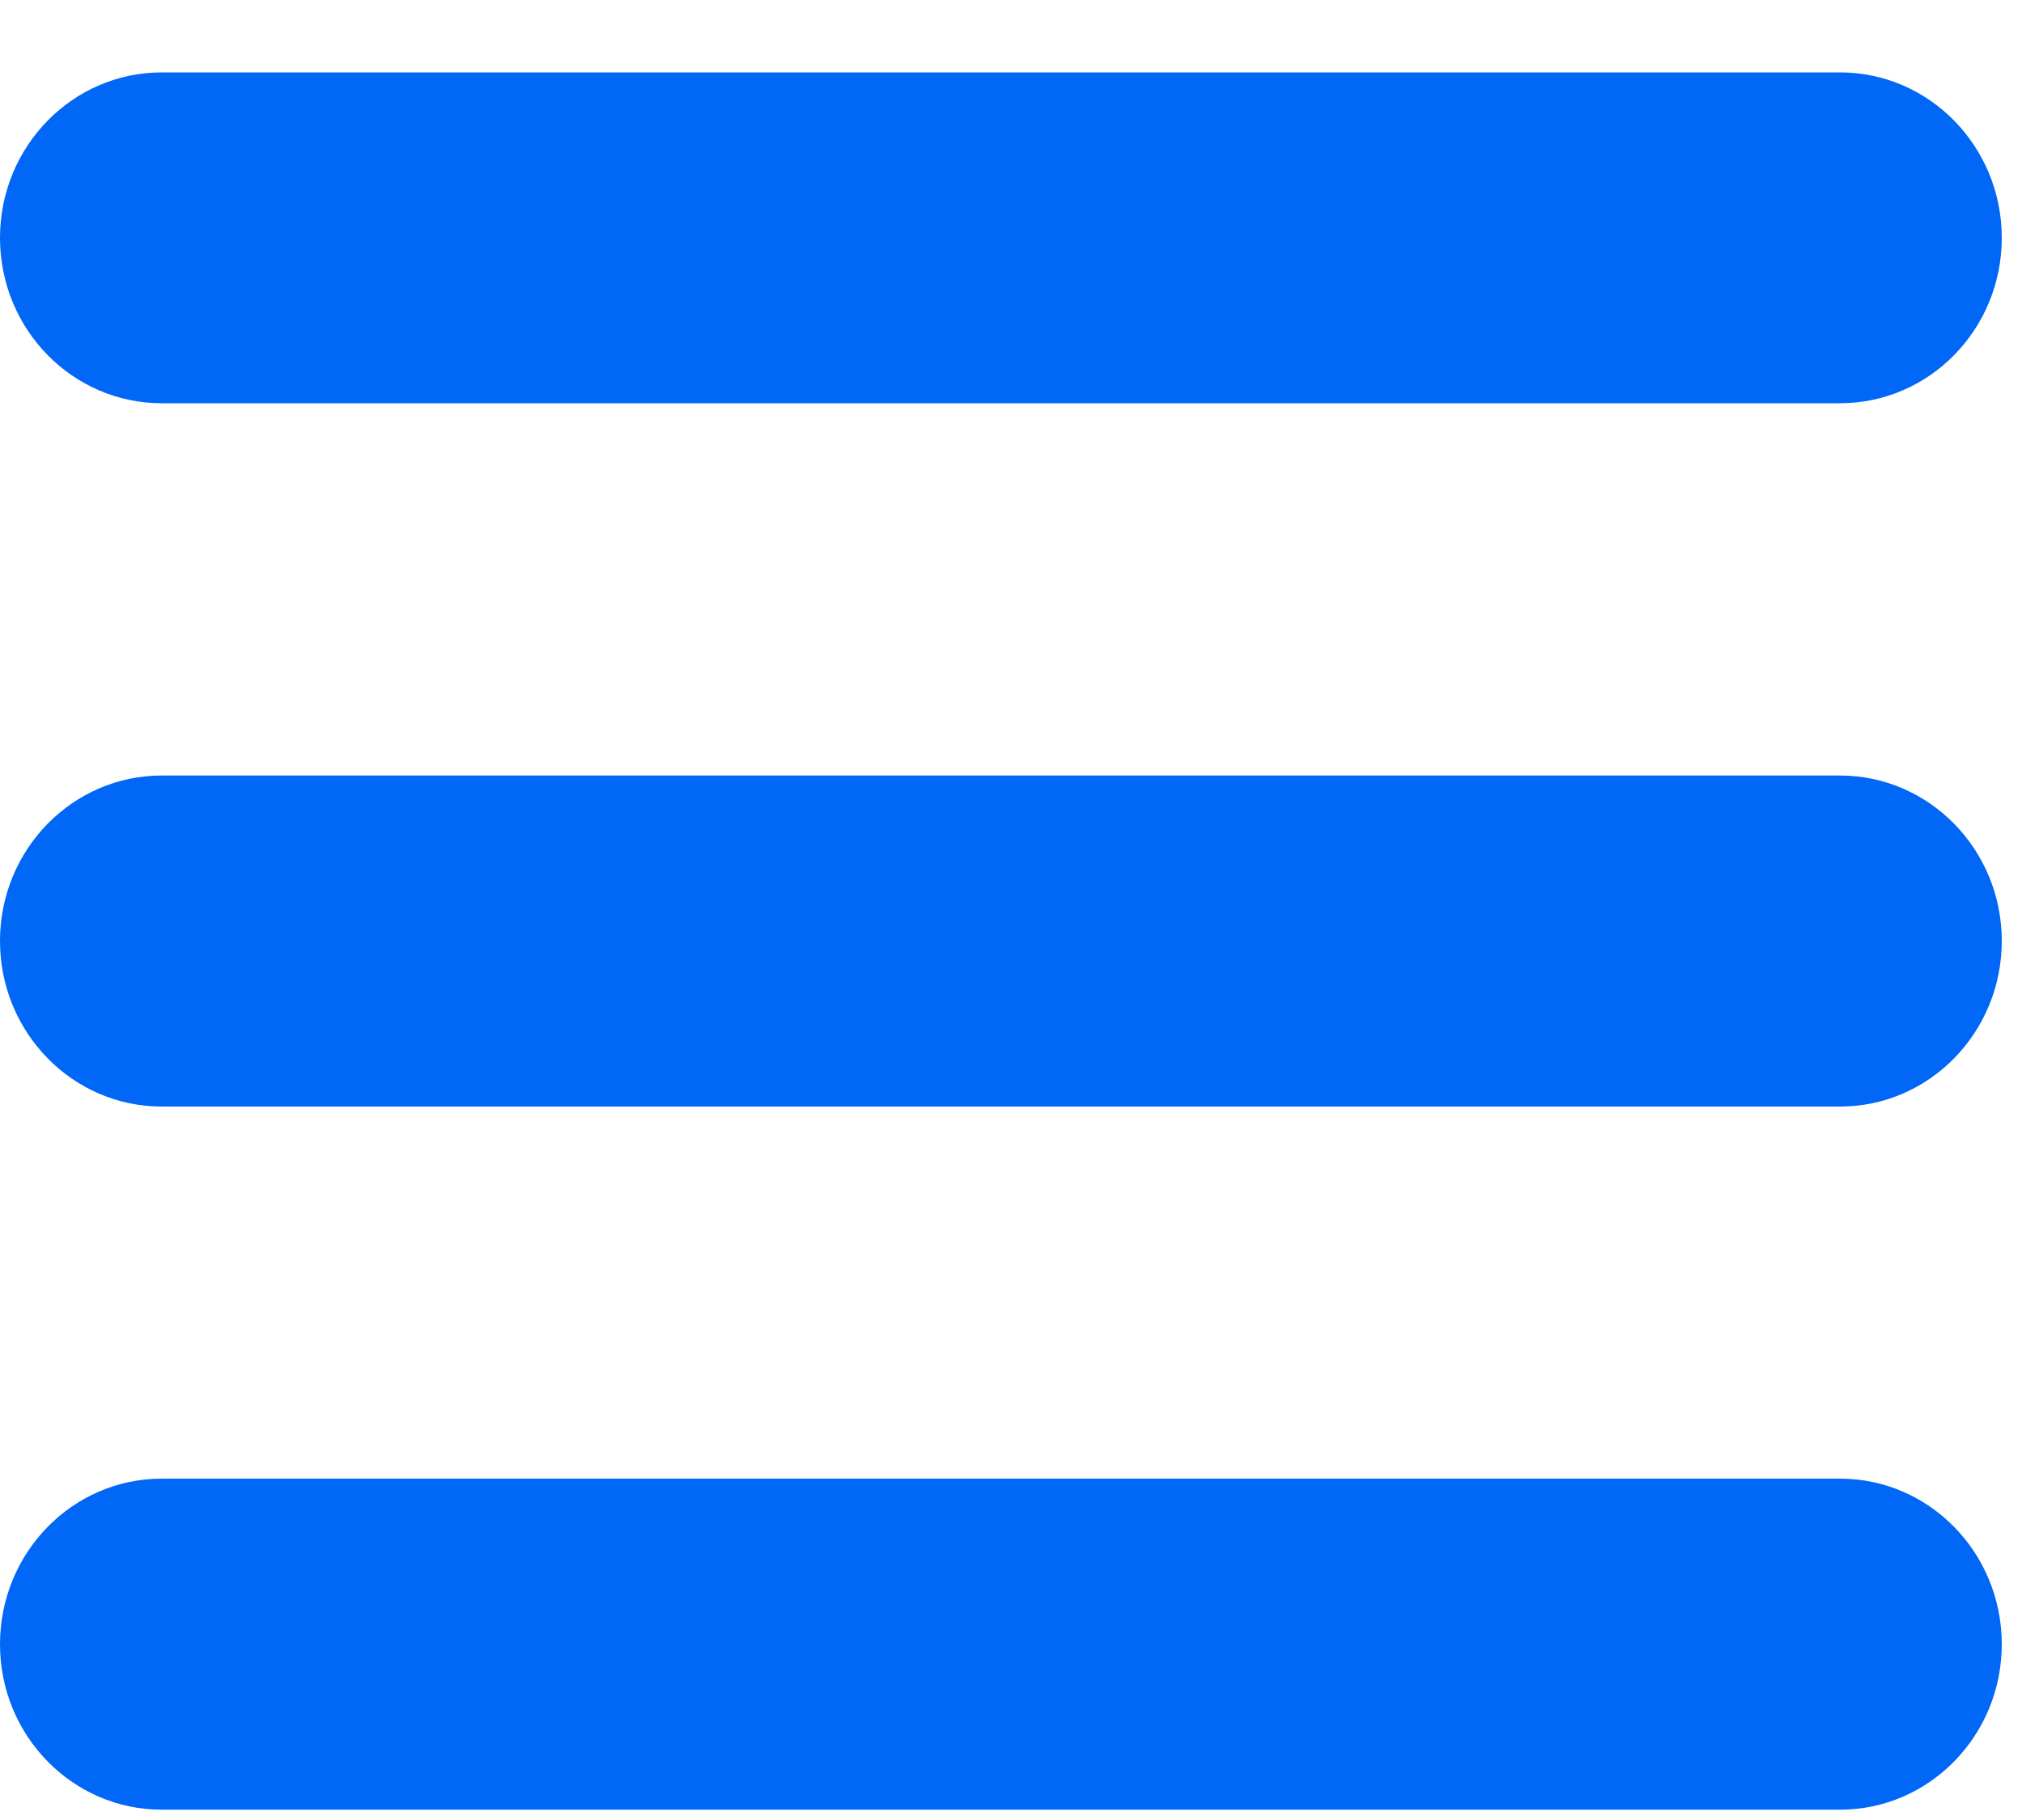
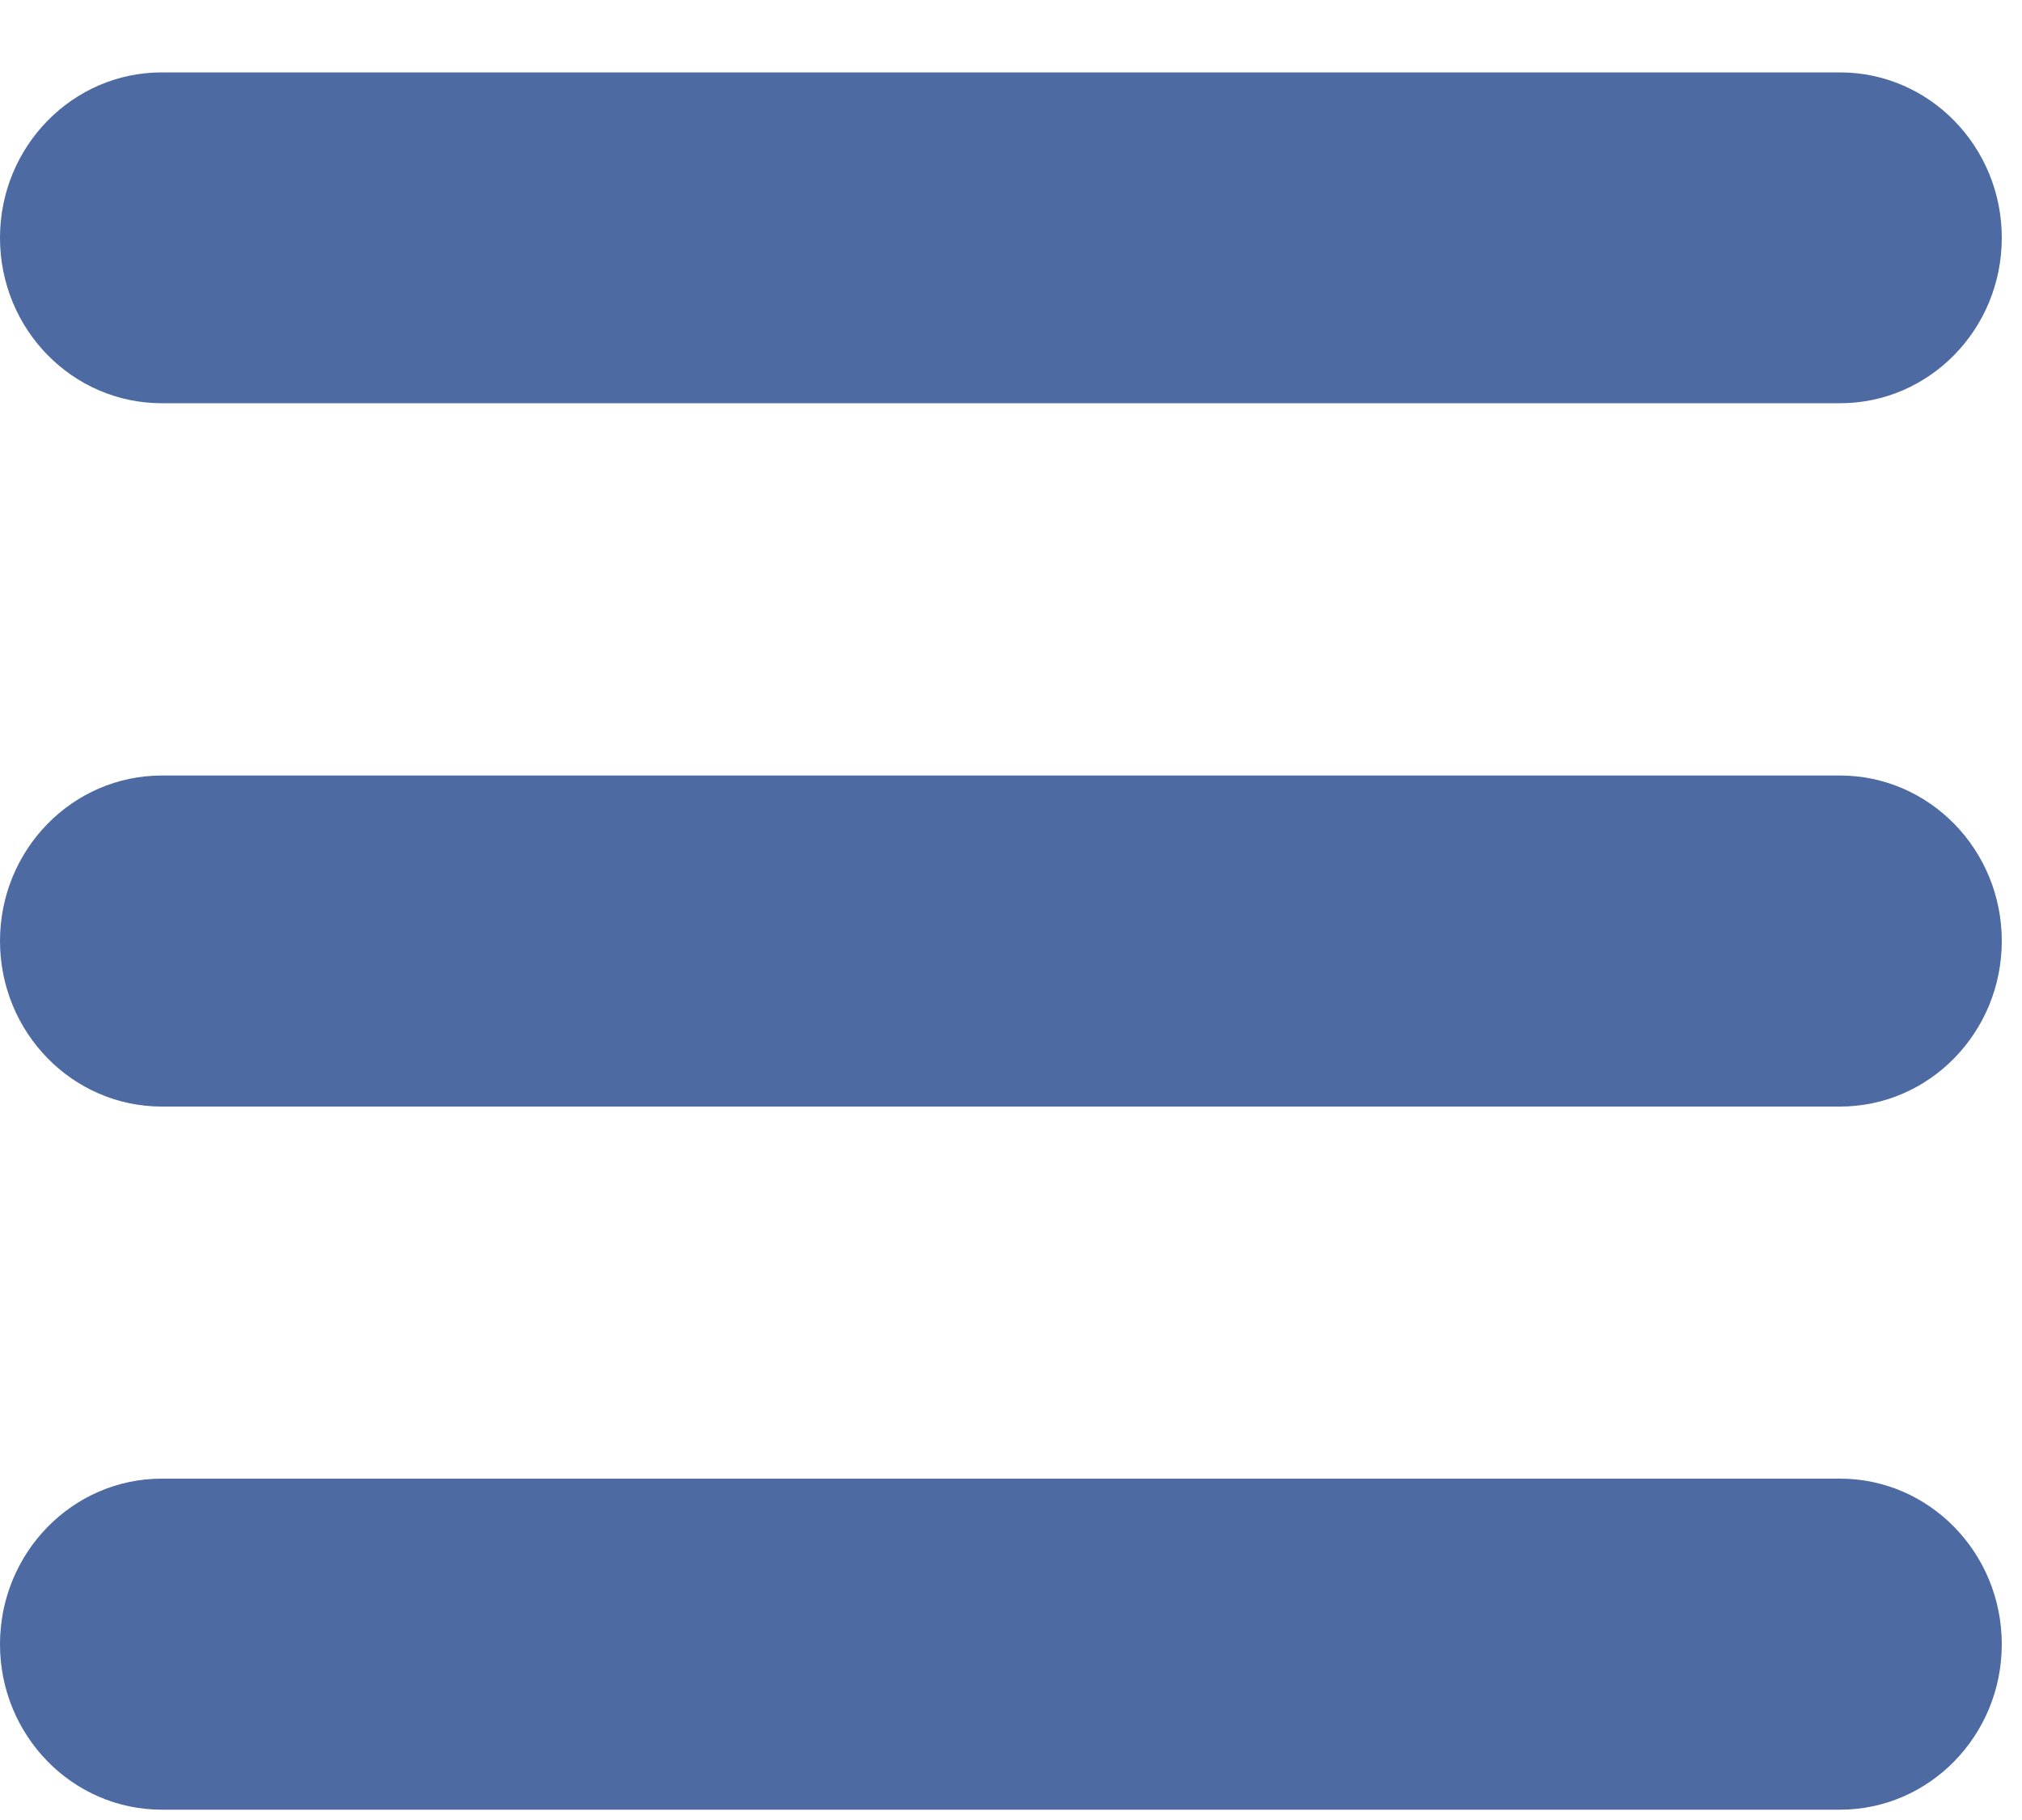
<svg xmlns="http://www.w3.org/2000/svg" width="10" height="9" viewBox="0 0 10 9">
-   <path fill="#0067F6" d="M0,1.176 C0,0.725 0.358,0.358 0.8,0.358 L9.1,0.358 C9.542,0.358 9.9,0.725 9.9,1.176 C9.9,1.628 9.542,1.994 9.1,1.994 L0.8,1.994 C0.358,1.994 0,1.628 0,1.176 Z M9.1,3.835 L0.8,3.835 C0.358,3.835 0,4.202 0,4.653 C0,5.105 0.358,5.472 0.8,5.472 L9.1,5.472 C9.542,5.472 9.9,5.105 9.9,4.653 C9.9,4.202 9.542,3.835 9.1,3.835 Z M9.1,7.312 L0.8,7.312 C0.358,7.312 0,7.679 0,8.131 C0,8.582 0.358,8.949 0.8,8.949 L9.1,8.949 C9.542,8.949 9.9,8.582 9.9,8.131 C9.9,7.679 9.542,7.312 9.1,7.312 Z" />
+   <path fill="#4D6AA2" d="M0,1.176 C0,0.725 0.358,0.358 0.8,0.358 L9.1,0.358 C9.542,0.358 9.9,0.725 9.9,1.176 C9.9,1.628 9.542,1.994 9.1,1.994 L0.8,1.994 C0.358,1.994 0,1.628 0,1.176 Z M9.1,3.835 L0.8,3.835 C0.358,3.835 0,4.202 0,4.653 C0,5.105 0.358,5.472 0.8,5.472 L9.1,5.472 C9.542,5.472 9.9,5.105 9.9,4.653 C9.9,4.202 9.542,3.835 9.1,3.835 Z M9.1,7.312 L0.8,7.312 C0.358,7.312 0,7.679 0,8.131 C0,8.582 0.358,8.949 0.8,8.949 L9.1,8.949 C9.542,8.949 9.9,8.582 9.9,8.131 C9.9,7.679 9.542,7.312 9.1,7.312 Z" />
</svg>
